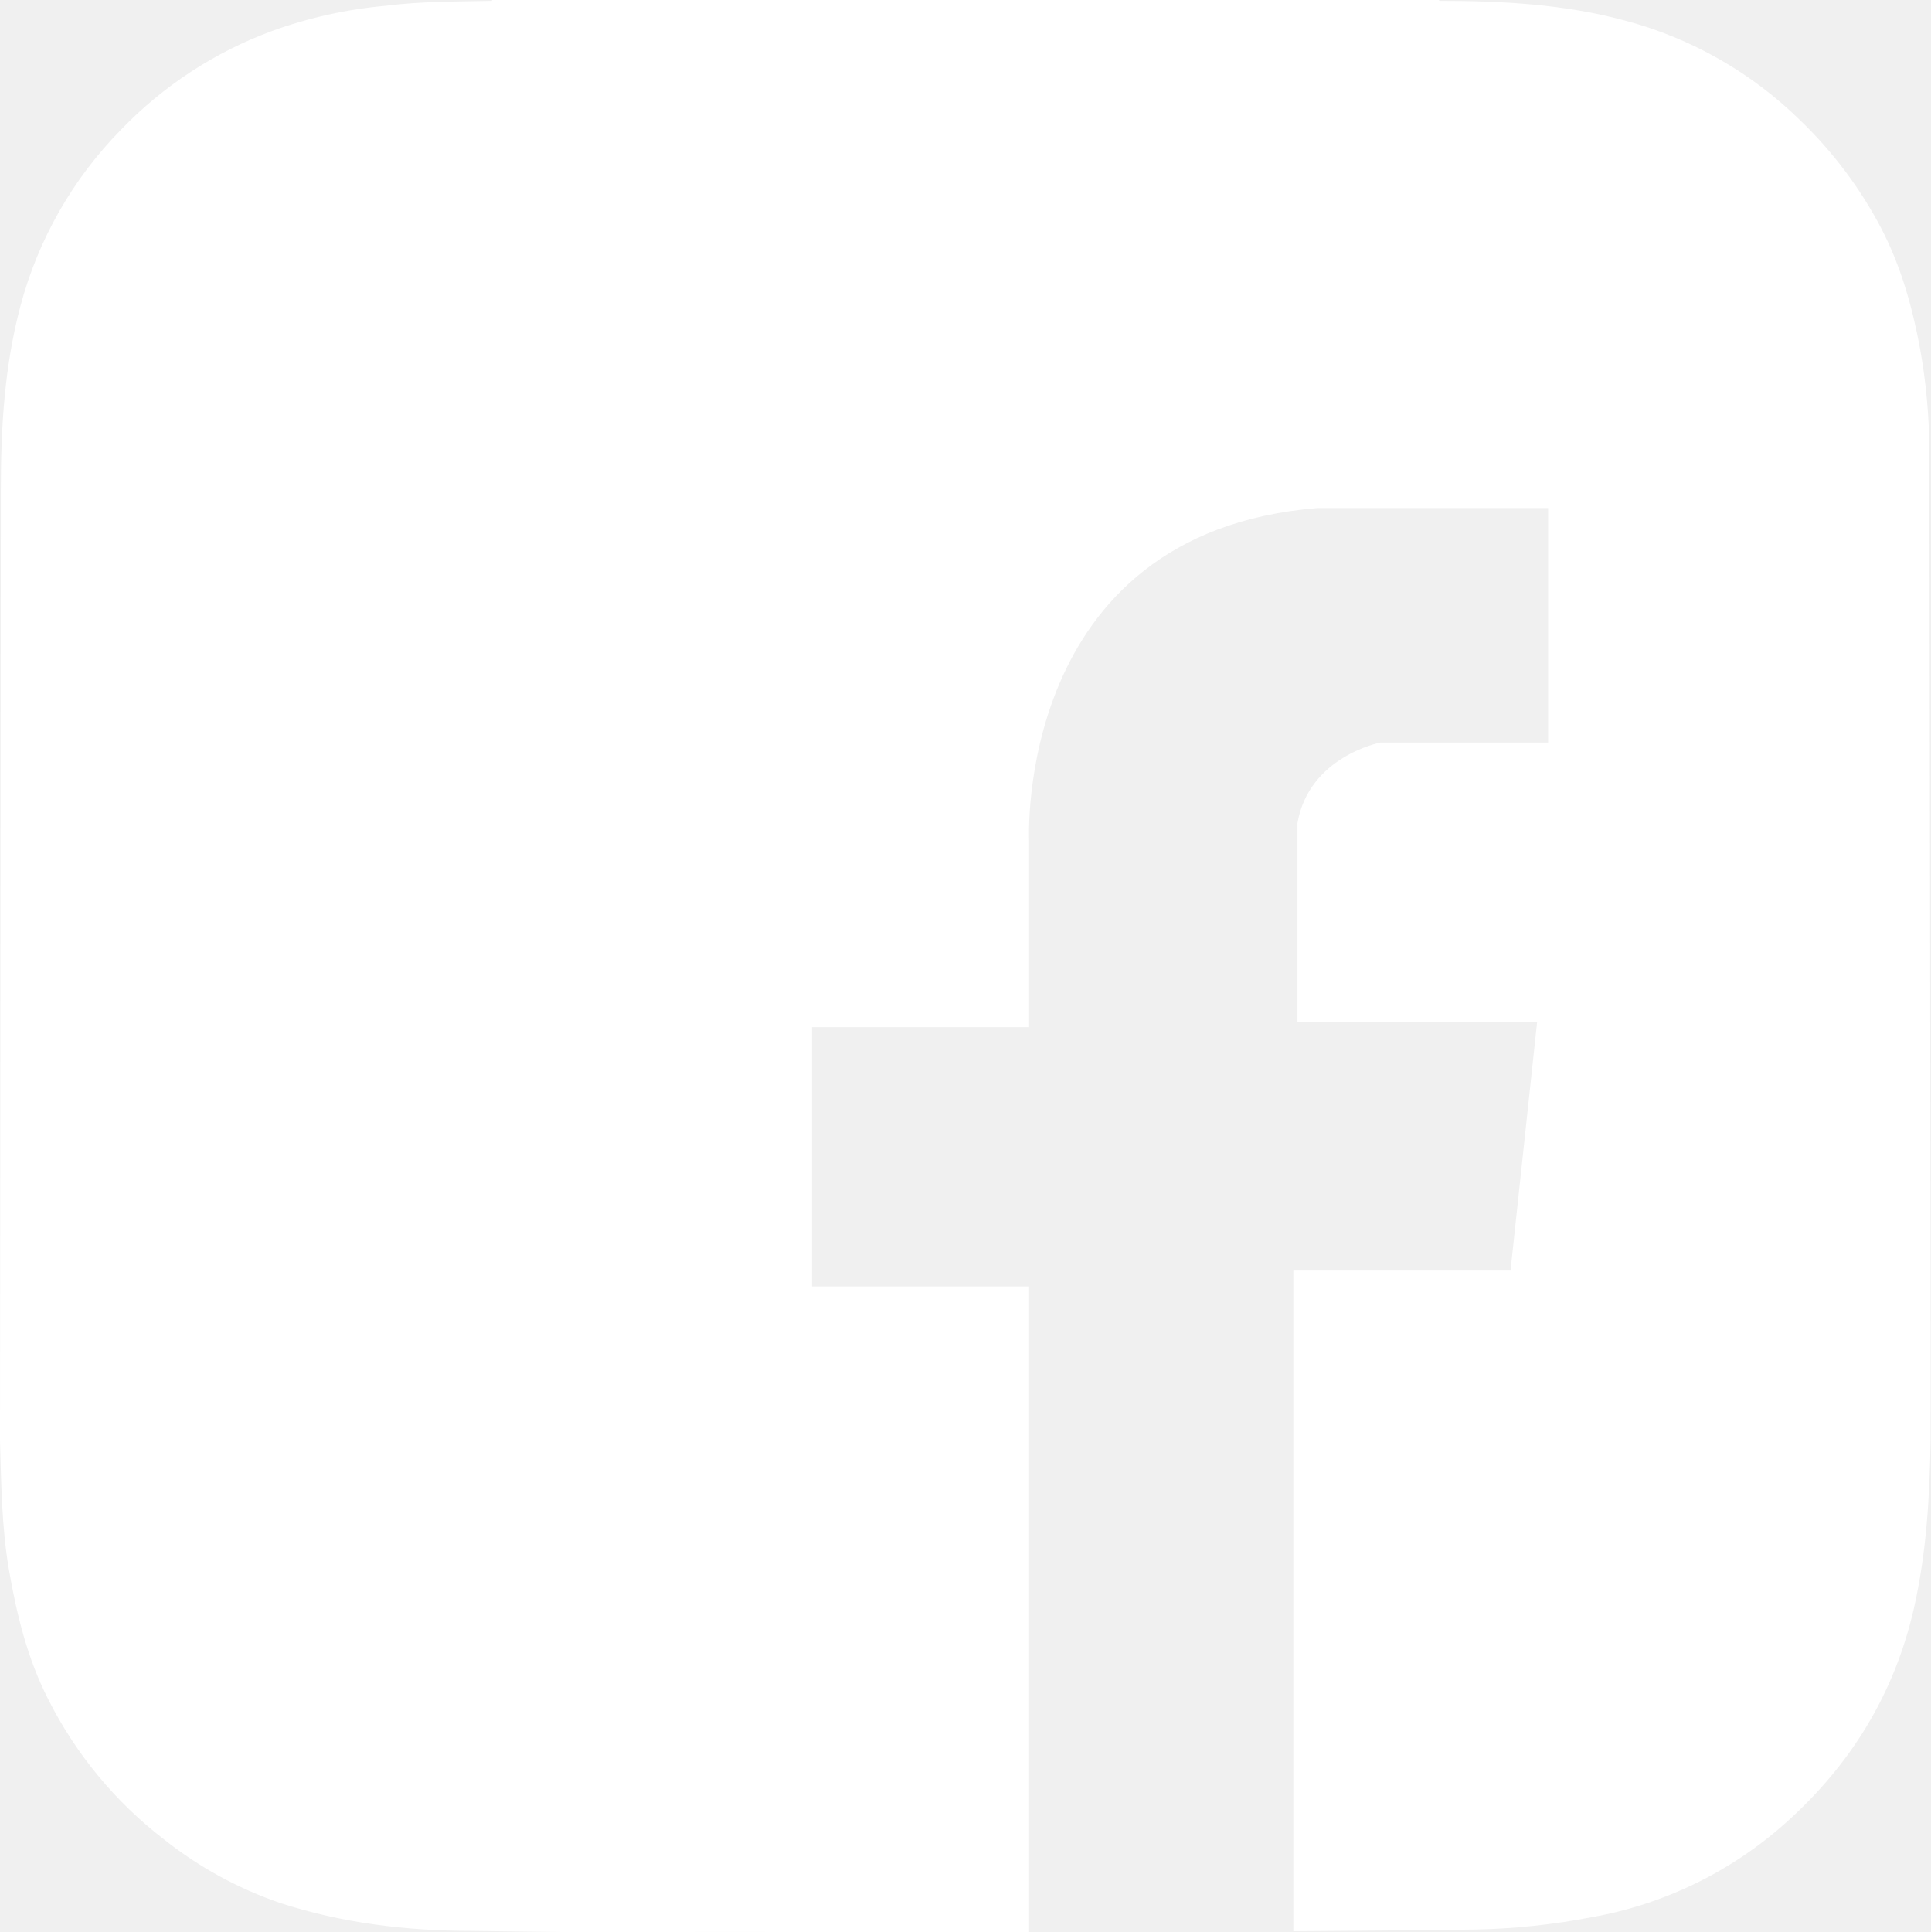
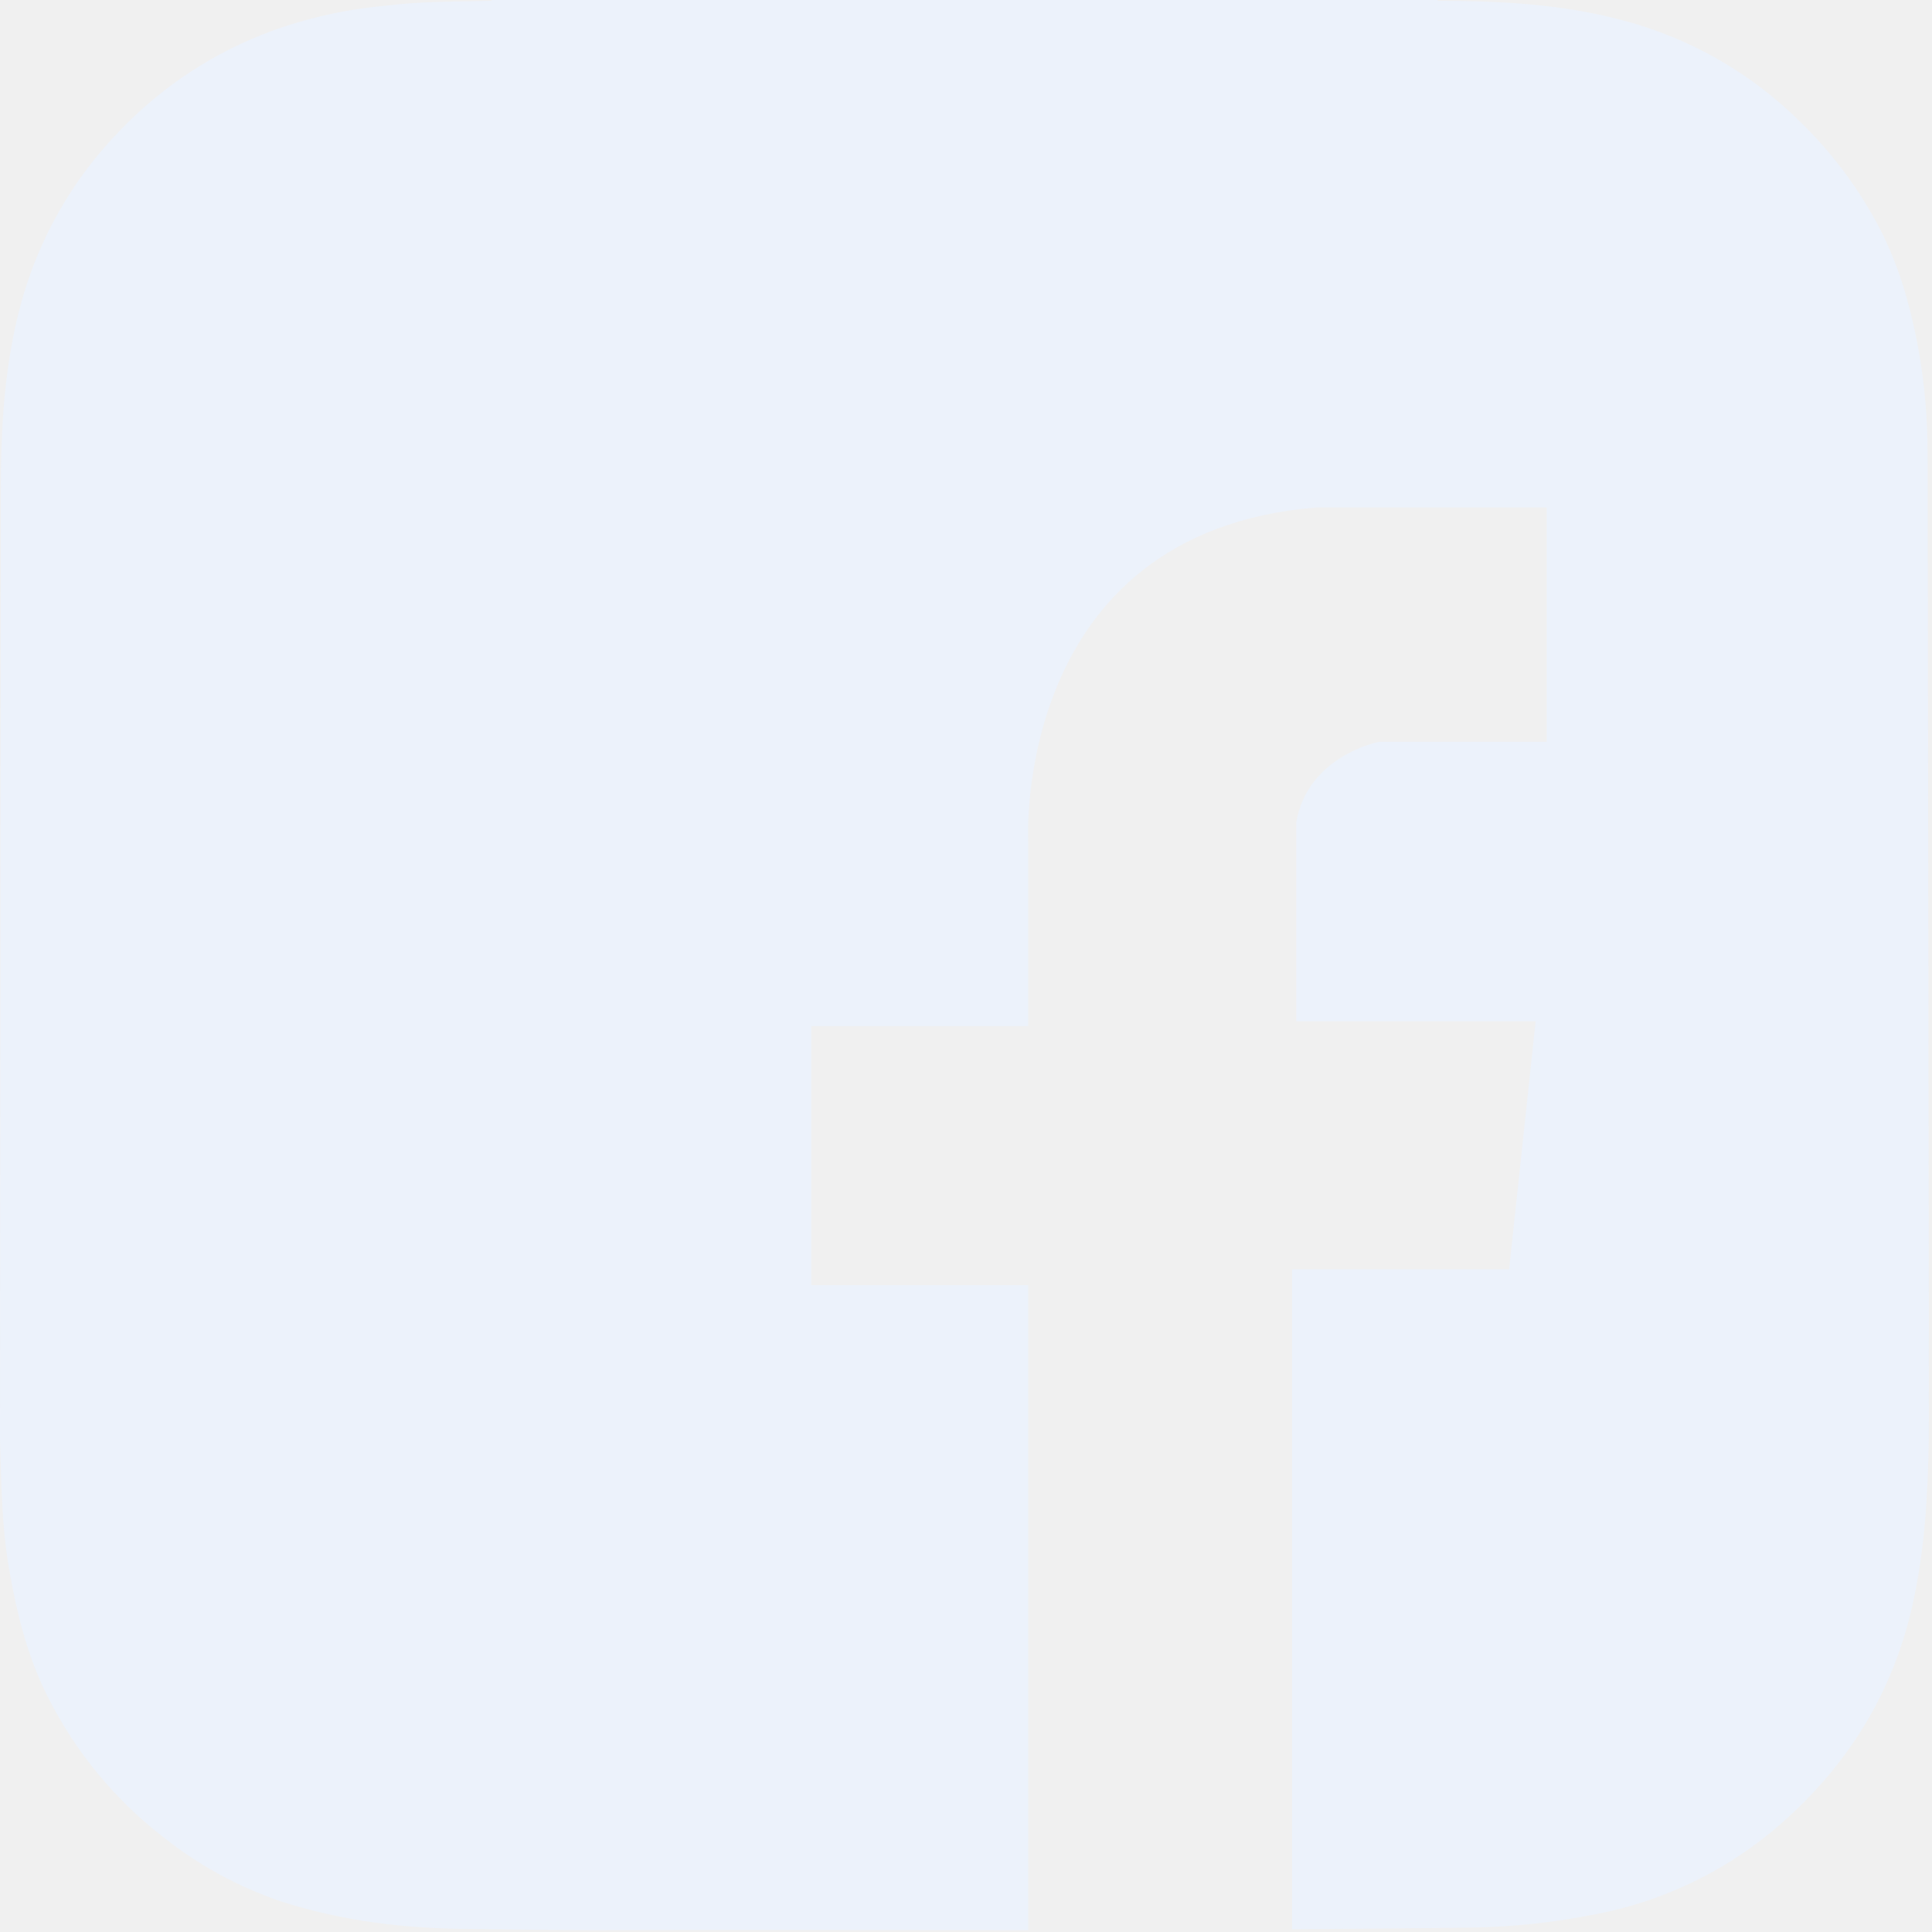
- <svg xmlns="http://www.w3.org/2000/svg" viewBox="0 0 436.29 436.55">
+ <svg xmlns="http://www.w3.org/2000/svg" width="437" height="437" viewBox="0 0 437 437" fill="none">
+   <g clip-path="url(#clip0)">
+     <path d="M436 102.09C435.985 94.222 435.272 86.372 433.87 78.63C432.11 69.17 429.51 59.99 425.06 51.46C420.336 42.474 414.202 34.303 406.89 27.26C395.848 16.398 382.164 8.601 367.19 4.64C353.47 0.93 339.37 0.19 325.28 0.19C325.19 0.09 325.19 0.09 325.19 0H111.19V0.19C103.12 0.37 95.19 0.28 87.19 1.3C78.41 2.081 69.768 3.997 61.48 7C48.564 11.758 36.895 19.382 27.35 29.3C16.464 40.37 8.638 54.078 4.64 69.08C1 82.71 0.19 96.62 0.19 110.62L0 325.47C0.28 335.2 0.37 344.94 2 354.58C3.76 364.78 6.17 374.7 10.9 383.98C17.154 396.386 26.123 407.225 37.14 415.69C44.993 421.913 53.85 426.753 63.33 430C77.33 434.54 91.8 436.3 106.54 436.3C115.72 436.4 124.81 436.58 133.99 436.58C166.81 436.49 199.73 436.58 232.56 436.58V290.69H183.5V232.09H232.56V190.09C232.56 190.09 229.03 120.36 297.74 114.79H349.85V167.79H311.93C311.93 167.79 295.79 170.89 293.2 186V231H347.35L341.35 287.1H292.27V436.37C305.99 436.27 319.81 436.18 333.53 435.99C342.31 435.812 351.059 434.882 359.68 433.21C376 430.326 391.19 422.942 403.54 411.89C418.19 398.81 428.02 382.89 432.47 363.58C435.35 350.97 436.09 338.17 436.27 325.37V322.78C436.37 321.94 436 104.87 436 102.09Z" fill="#ECF2FB" />
+   </g>
  <defs>
-     <style>
-       .cls-1 {
-         fill: #fff;
-       }
-     </style>
+     <clipPath id="clip0">
+       <rect width="436.29" height="436.55" fill="white" />
+     </clipPath>
  </defs>
-   <g id="Layer_2" data-name="Layer 2">
-     <g id="Capa_1" data-name="Capa 1">
-       <path class="cls-1" d="M436,102.09a133.1,133.1,0,0,0-2.13-23.46c-1.76-9.46-4.36-18.64-8.81-27.17a94.94,94.94,0,0,0-18.17-24.2A89.11,89.11,0,0,0,367.19,4.64C353.47.93,339.37.19,325.28.19c-.09-.1-.09-.1-.09-.19h-214V.19c-8.07.18-16,.09-24,1.11A102,102,0,0,0,61.48,7,91.05,91.05,0,0,0,27.35,29.3,89.67,89.67,0,0,0,4.64,69.08C1,82.71.19,96.62.19,110.62L0,325.47H0c.28,9.73.37,19.47,2,29.11,1.76,10.2,4.17,20.12,8.9,29.4a92.51,92.51,0,0,0,26.24,31.71A88.18,88.18,0,0,0,63.33,430c14,4.54,28.47,6.3,43.21,6.3,9.18.1,18.27.28,27.45.28,32.82-.09,65.74,0,98.57,0V290.69H183.5v-58.6h49.06v-42s-3.53-69.73,65.18-75.3h52.11v53H311.93S295.79,170.89,293.2,186v45h54.15l-6,56.1H292.27V436.37c13.72-.1,27.54-.19,41.26-.38a153.78,153.78,0,0,0,26.15-2.78,89,89,0,0,0,43.86-21.32c14.65-13.08,24.48-29,28.93-48.31,2.88-12.61,3.62-25.41,3.8-38.21v-2.59C436.37,321.94,436,104.87,436,102.09Z" />
-     </g>
-   </g>
</svg>
